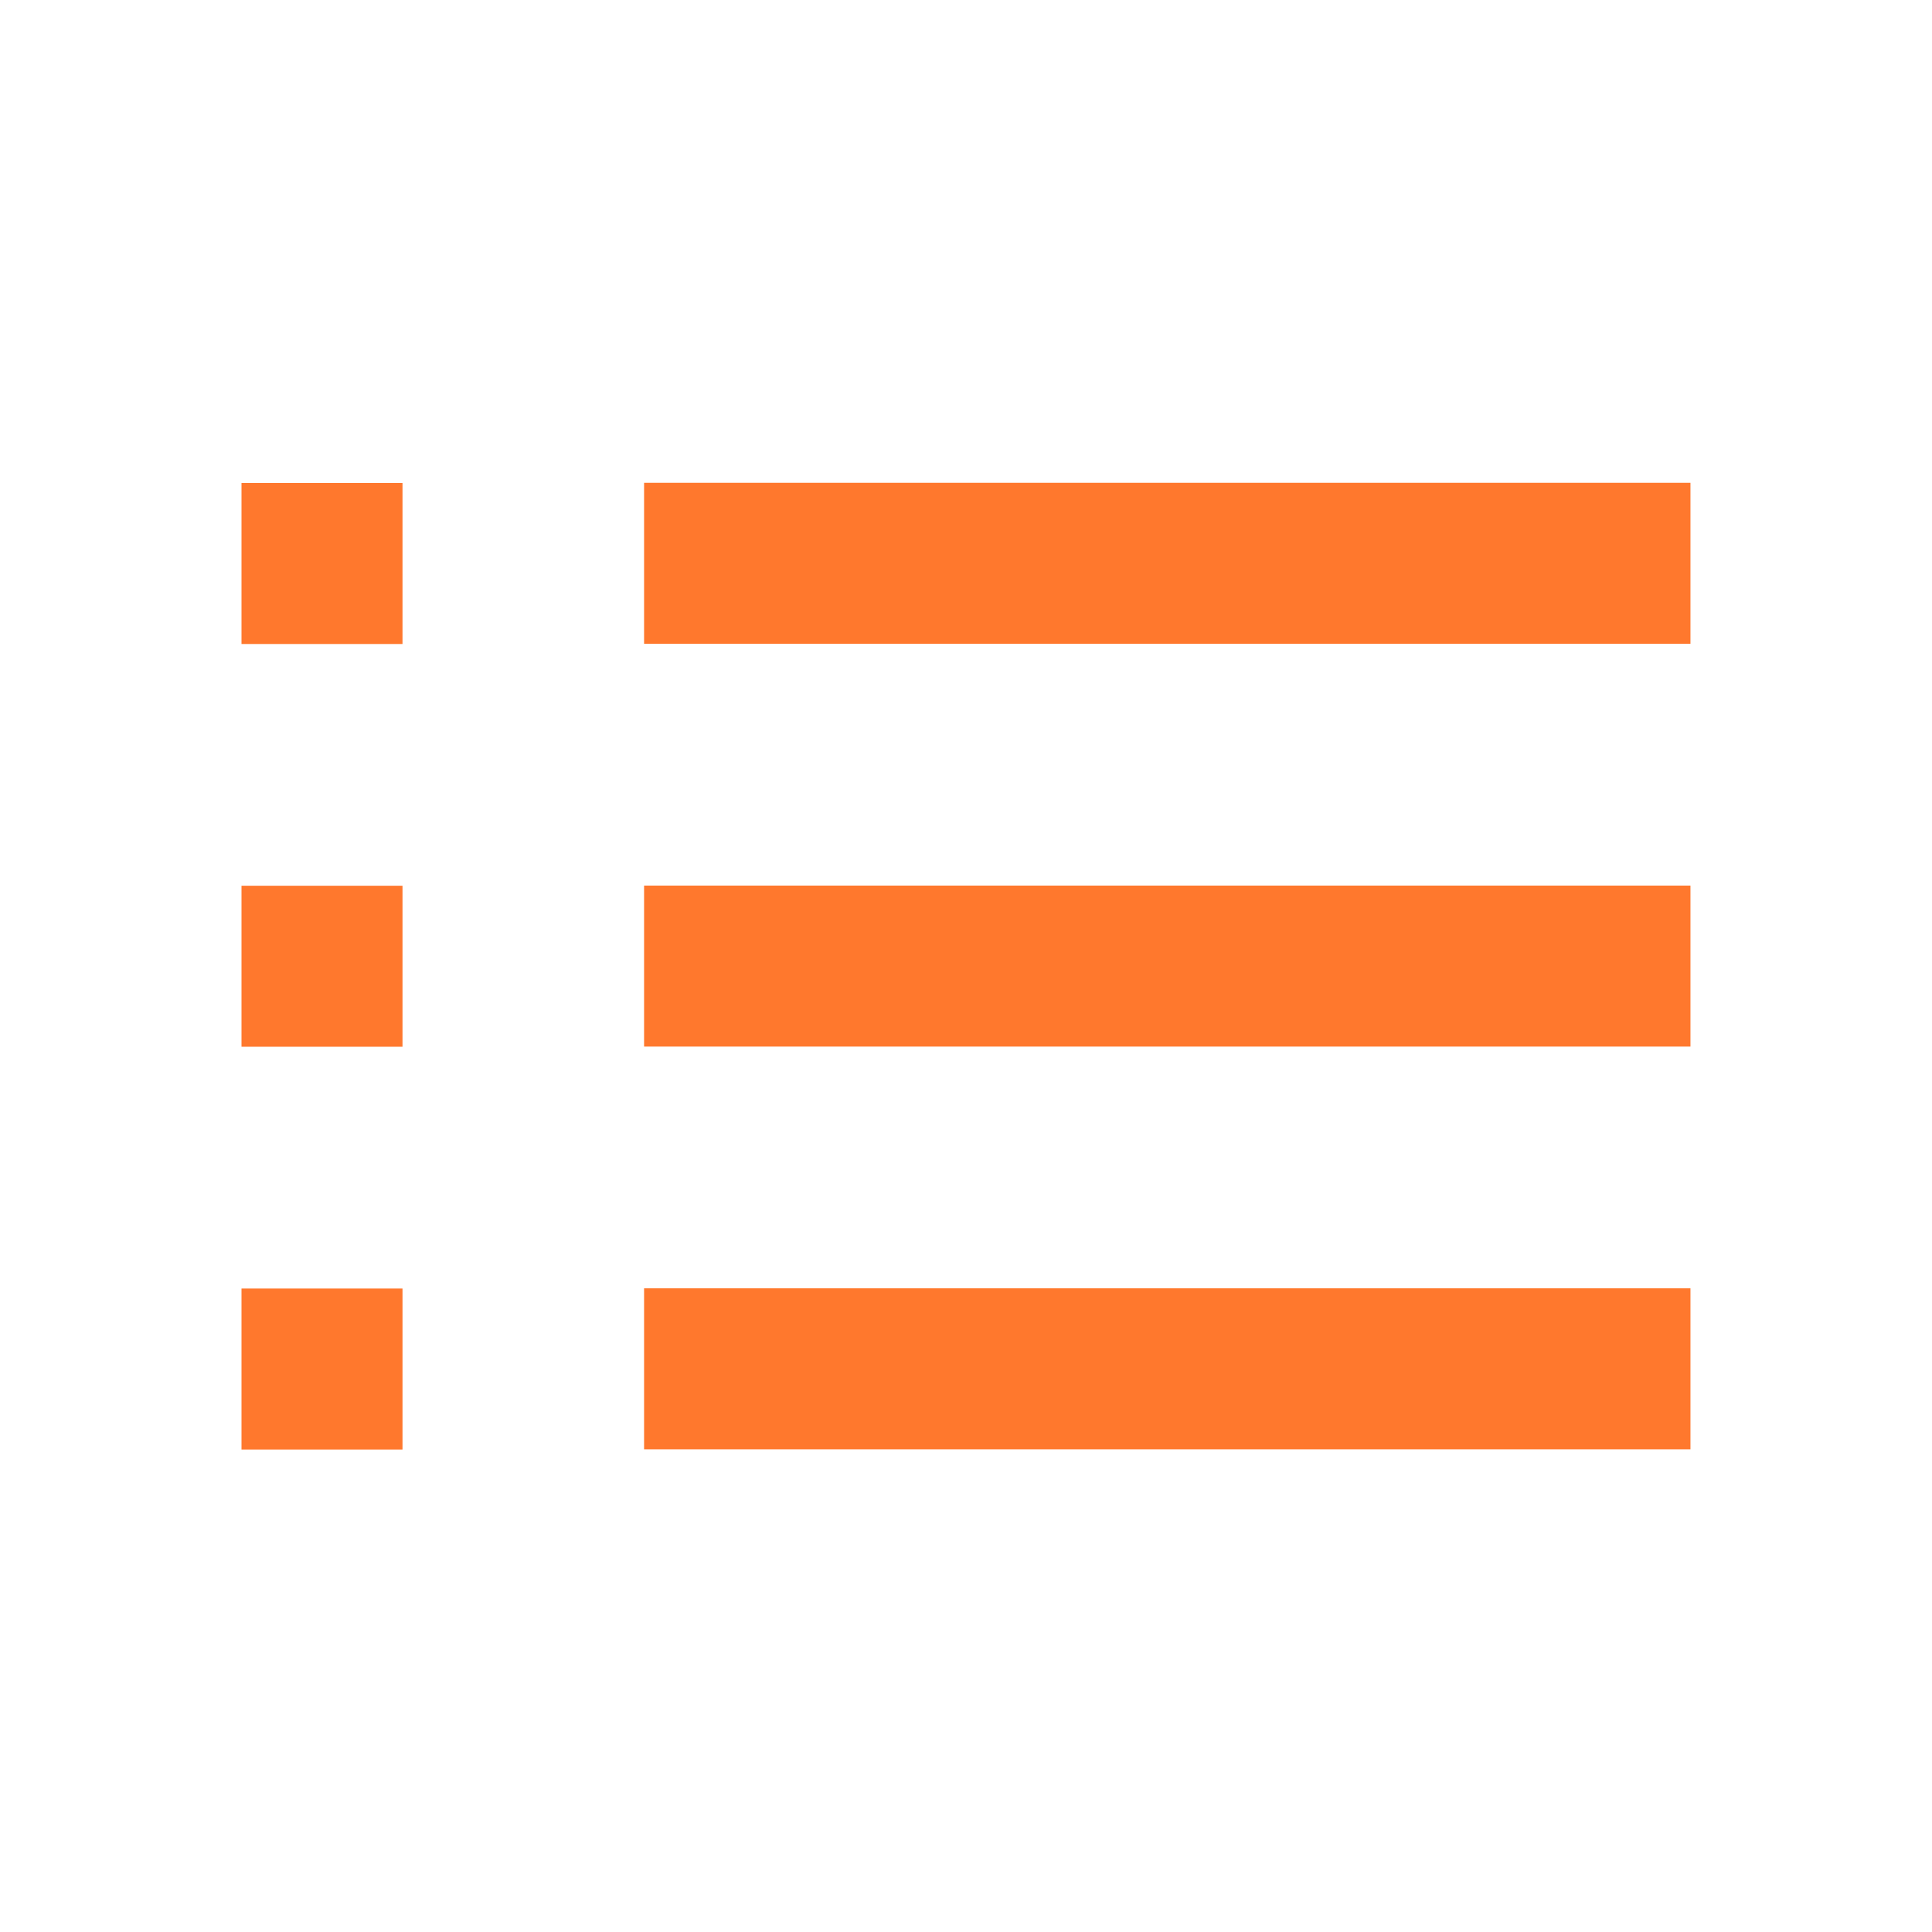
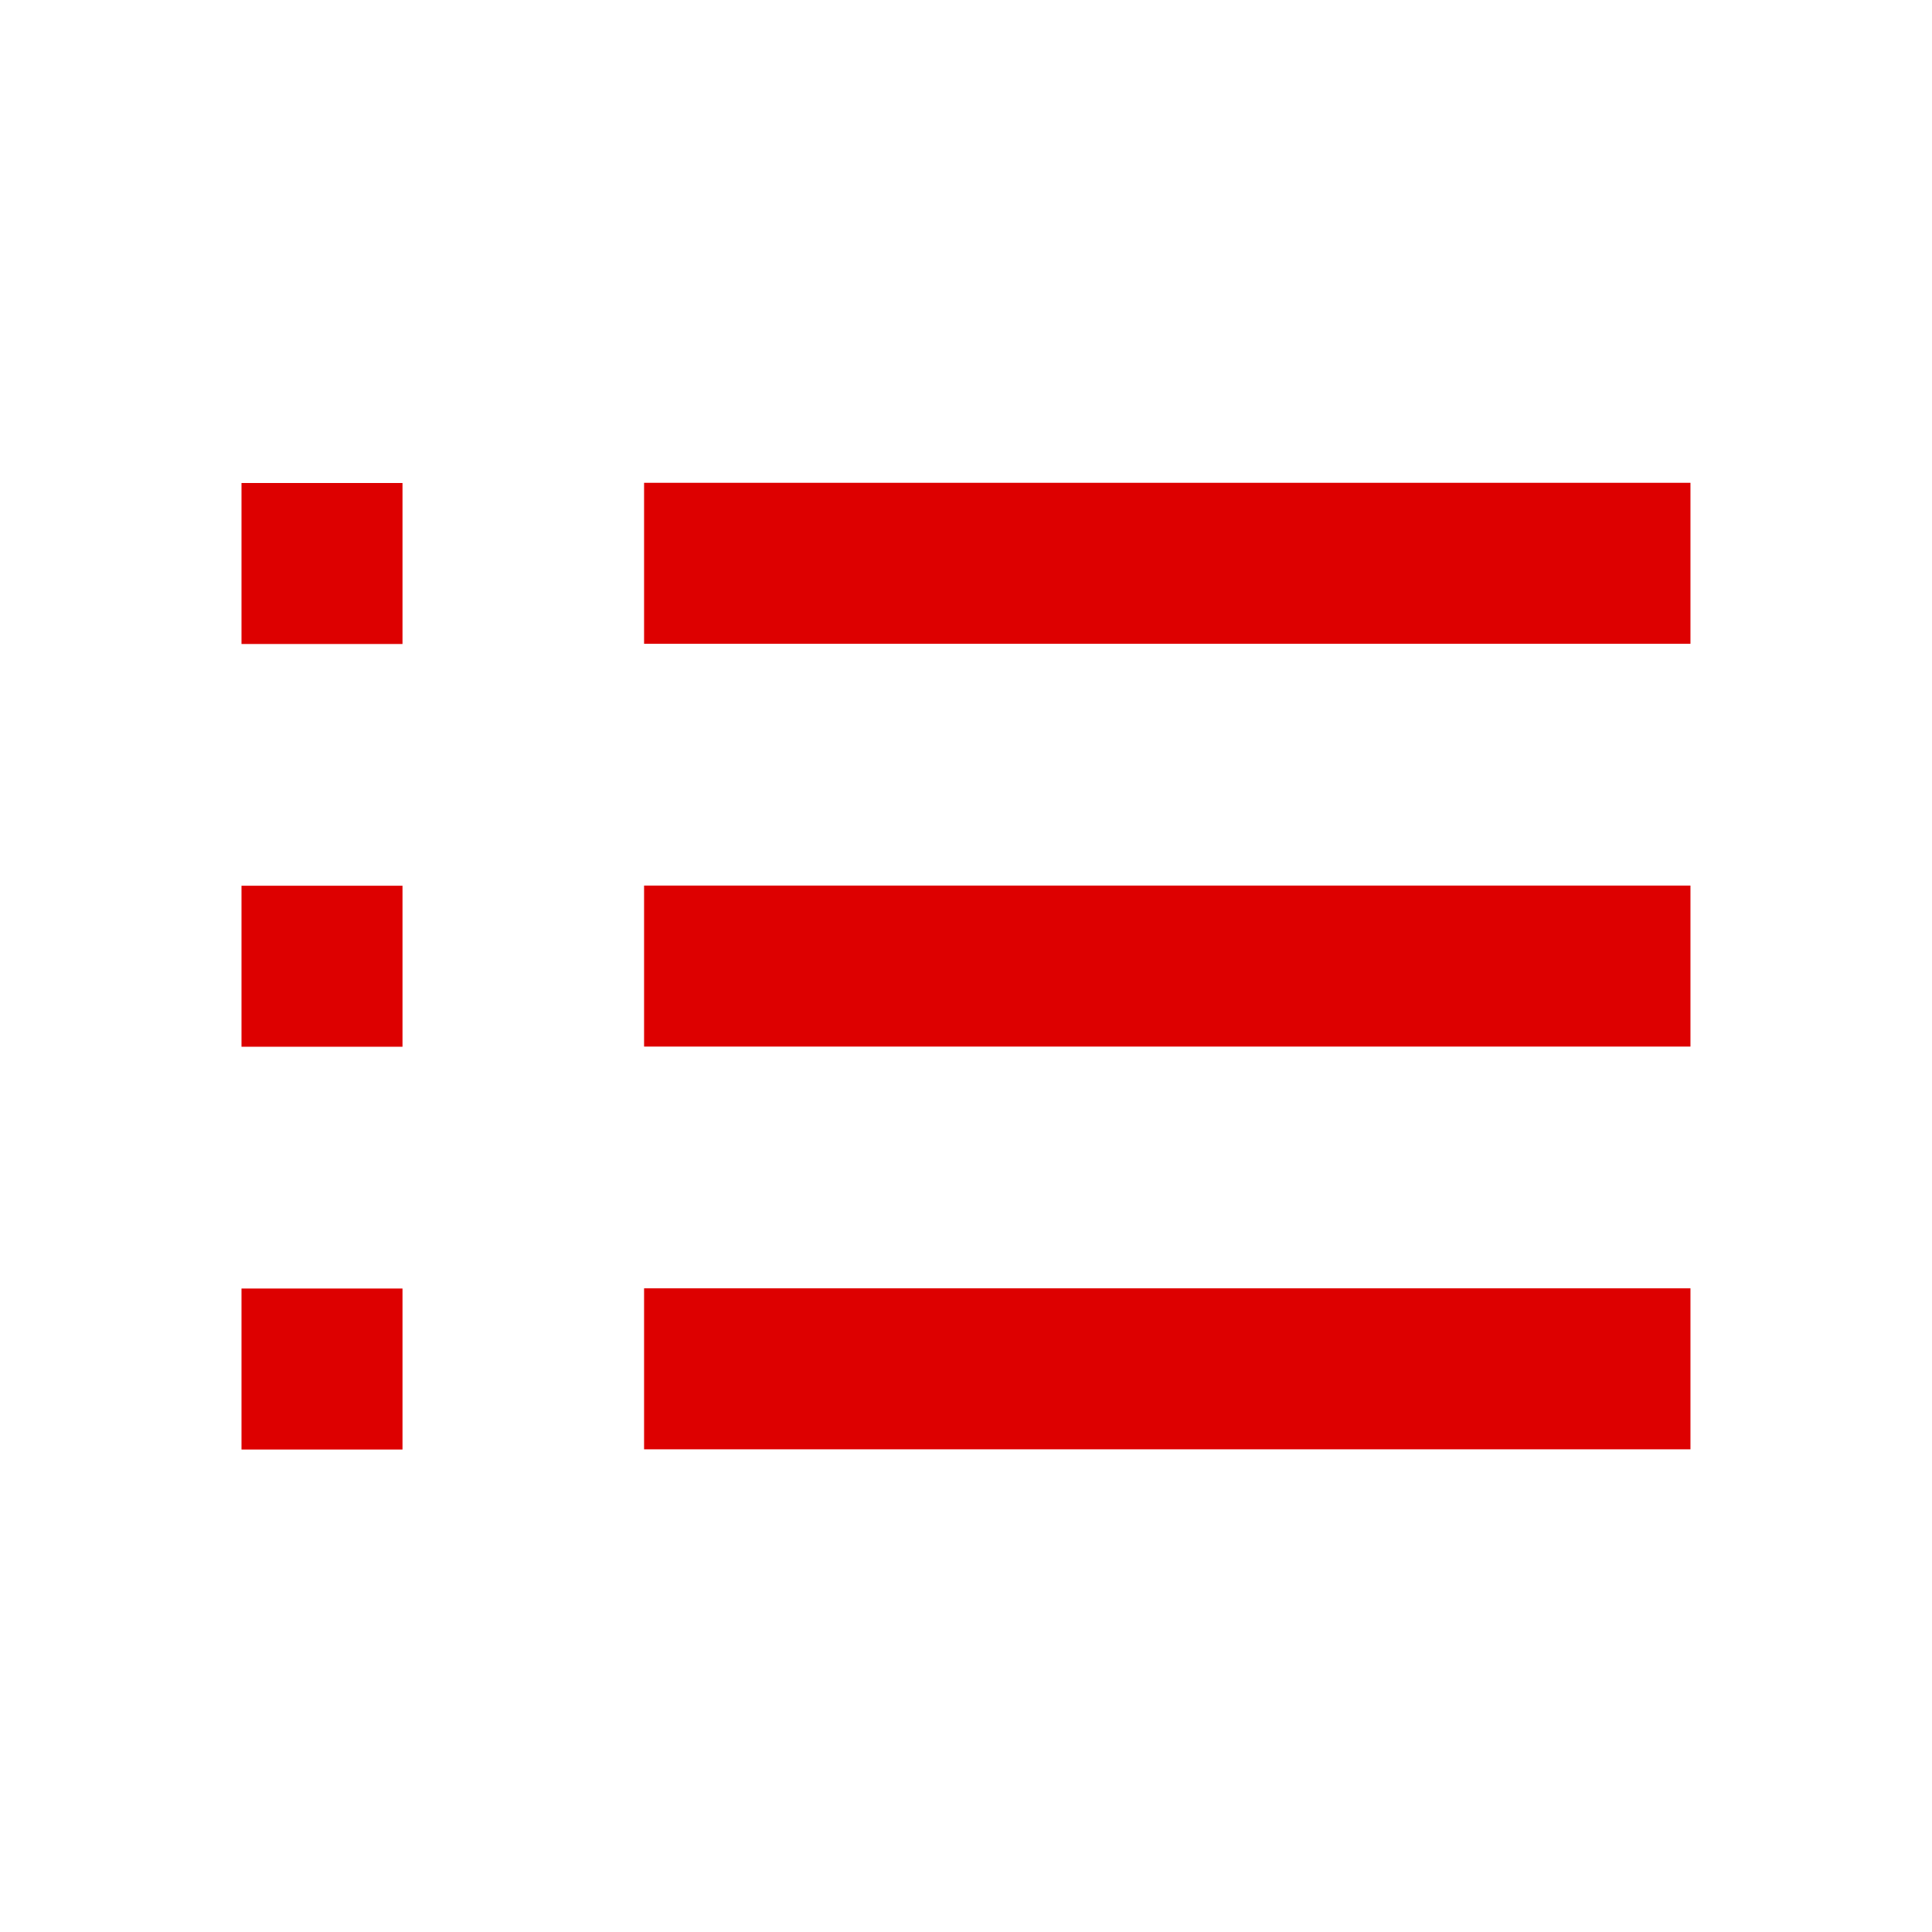
- <svg xmlns="http://www.w3.org/2000/svg" viewBox="0 0 48 48" fill="#FF782D">
+ <svg xmlns="http://www.w3.org/2000/svg" viewBox="0 0 48 48" fill="#DD0000">
  <g id="SVGRepo_bgCarrier" stroke-width="0" />
  <g id="SVGRepo_tracerCarrier" stroke-linecap="round" stroke-linejoin="round" />
  <g id="SVGRepo_iconCarrier">
    <path d="M0 0h48v48H0z" fill="none" />
    <g id="Shopicon">
      <rect x="16.002" y="22.002" width="25.997" height="4" />
      <rect x="16.002" y="11.995" width="25.997" height="4" />
      <rect x="16.002" y="32.008" width="25.997" height="4" />
      <rect x="6" y="12" width="4" height="4" />
      <rect x="6" y="22.006" width="4" height="4" />
      <rect x="6" y="32.013" width="4" height="4" />
    </g>
  </g>
</svg>
